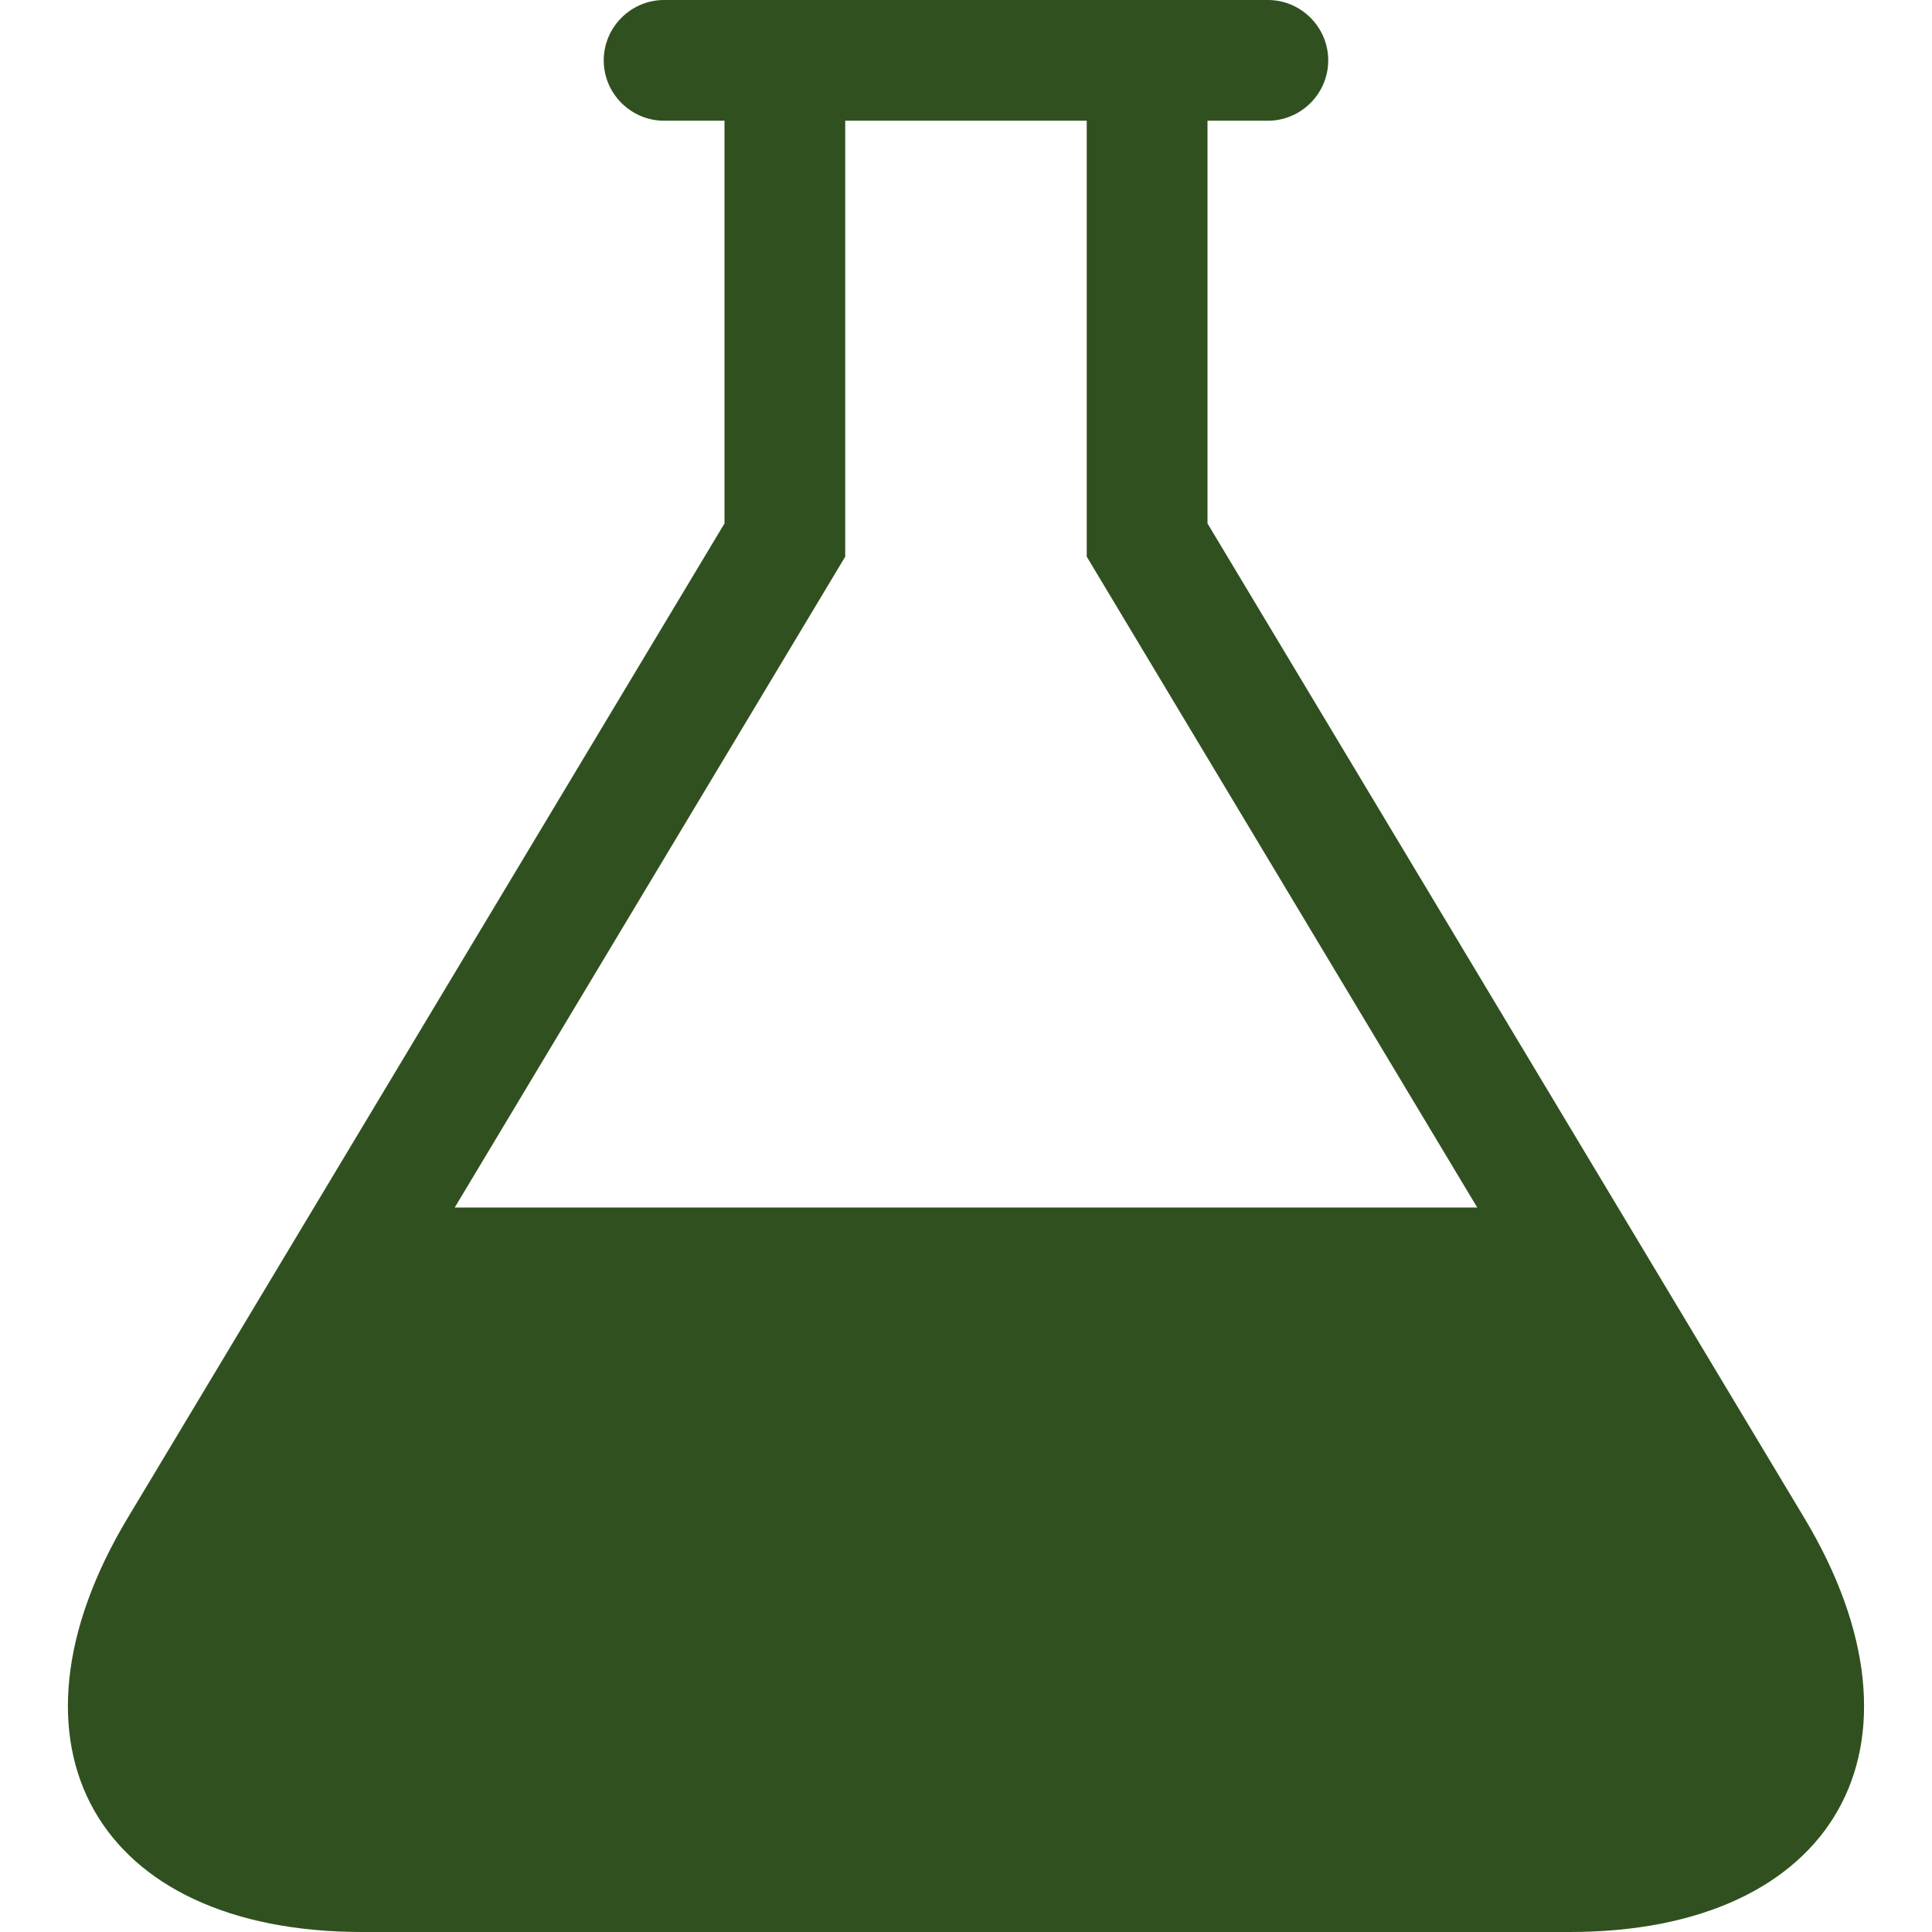
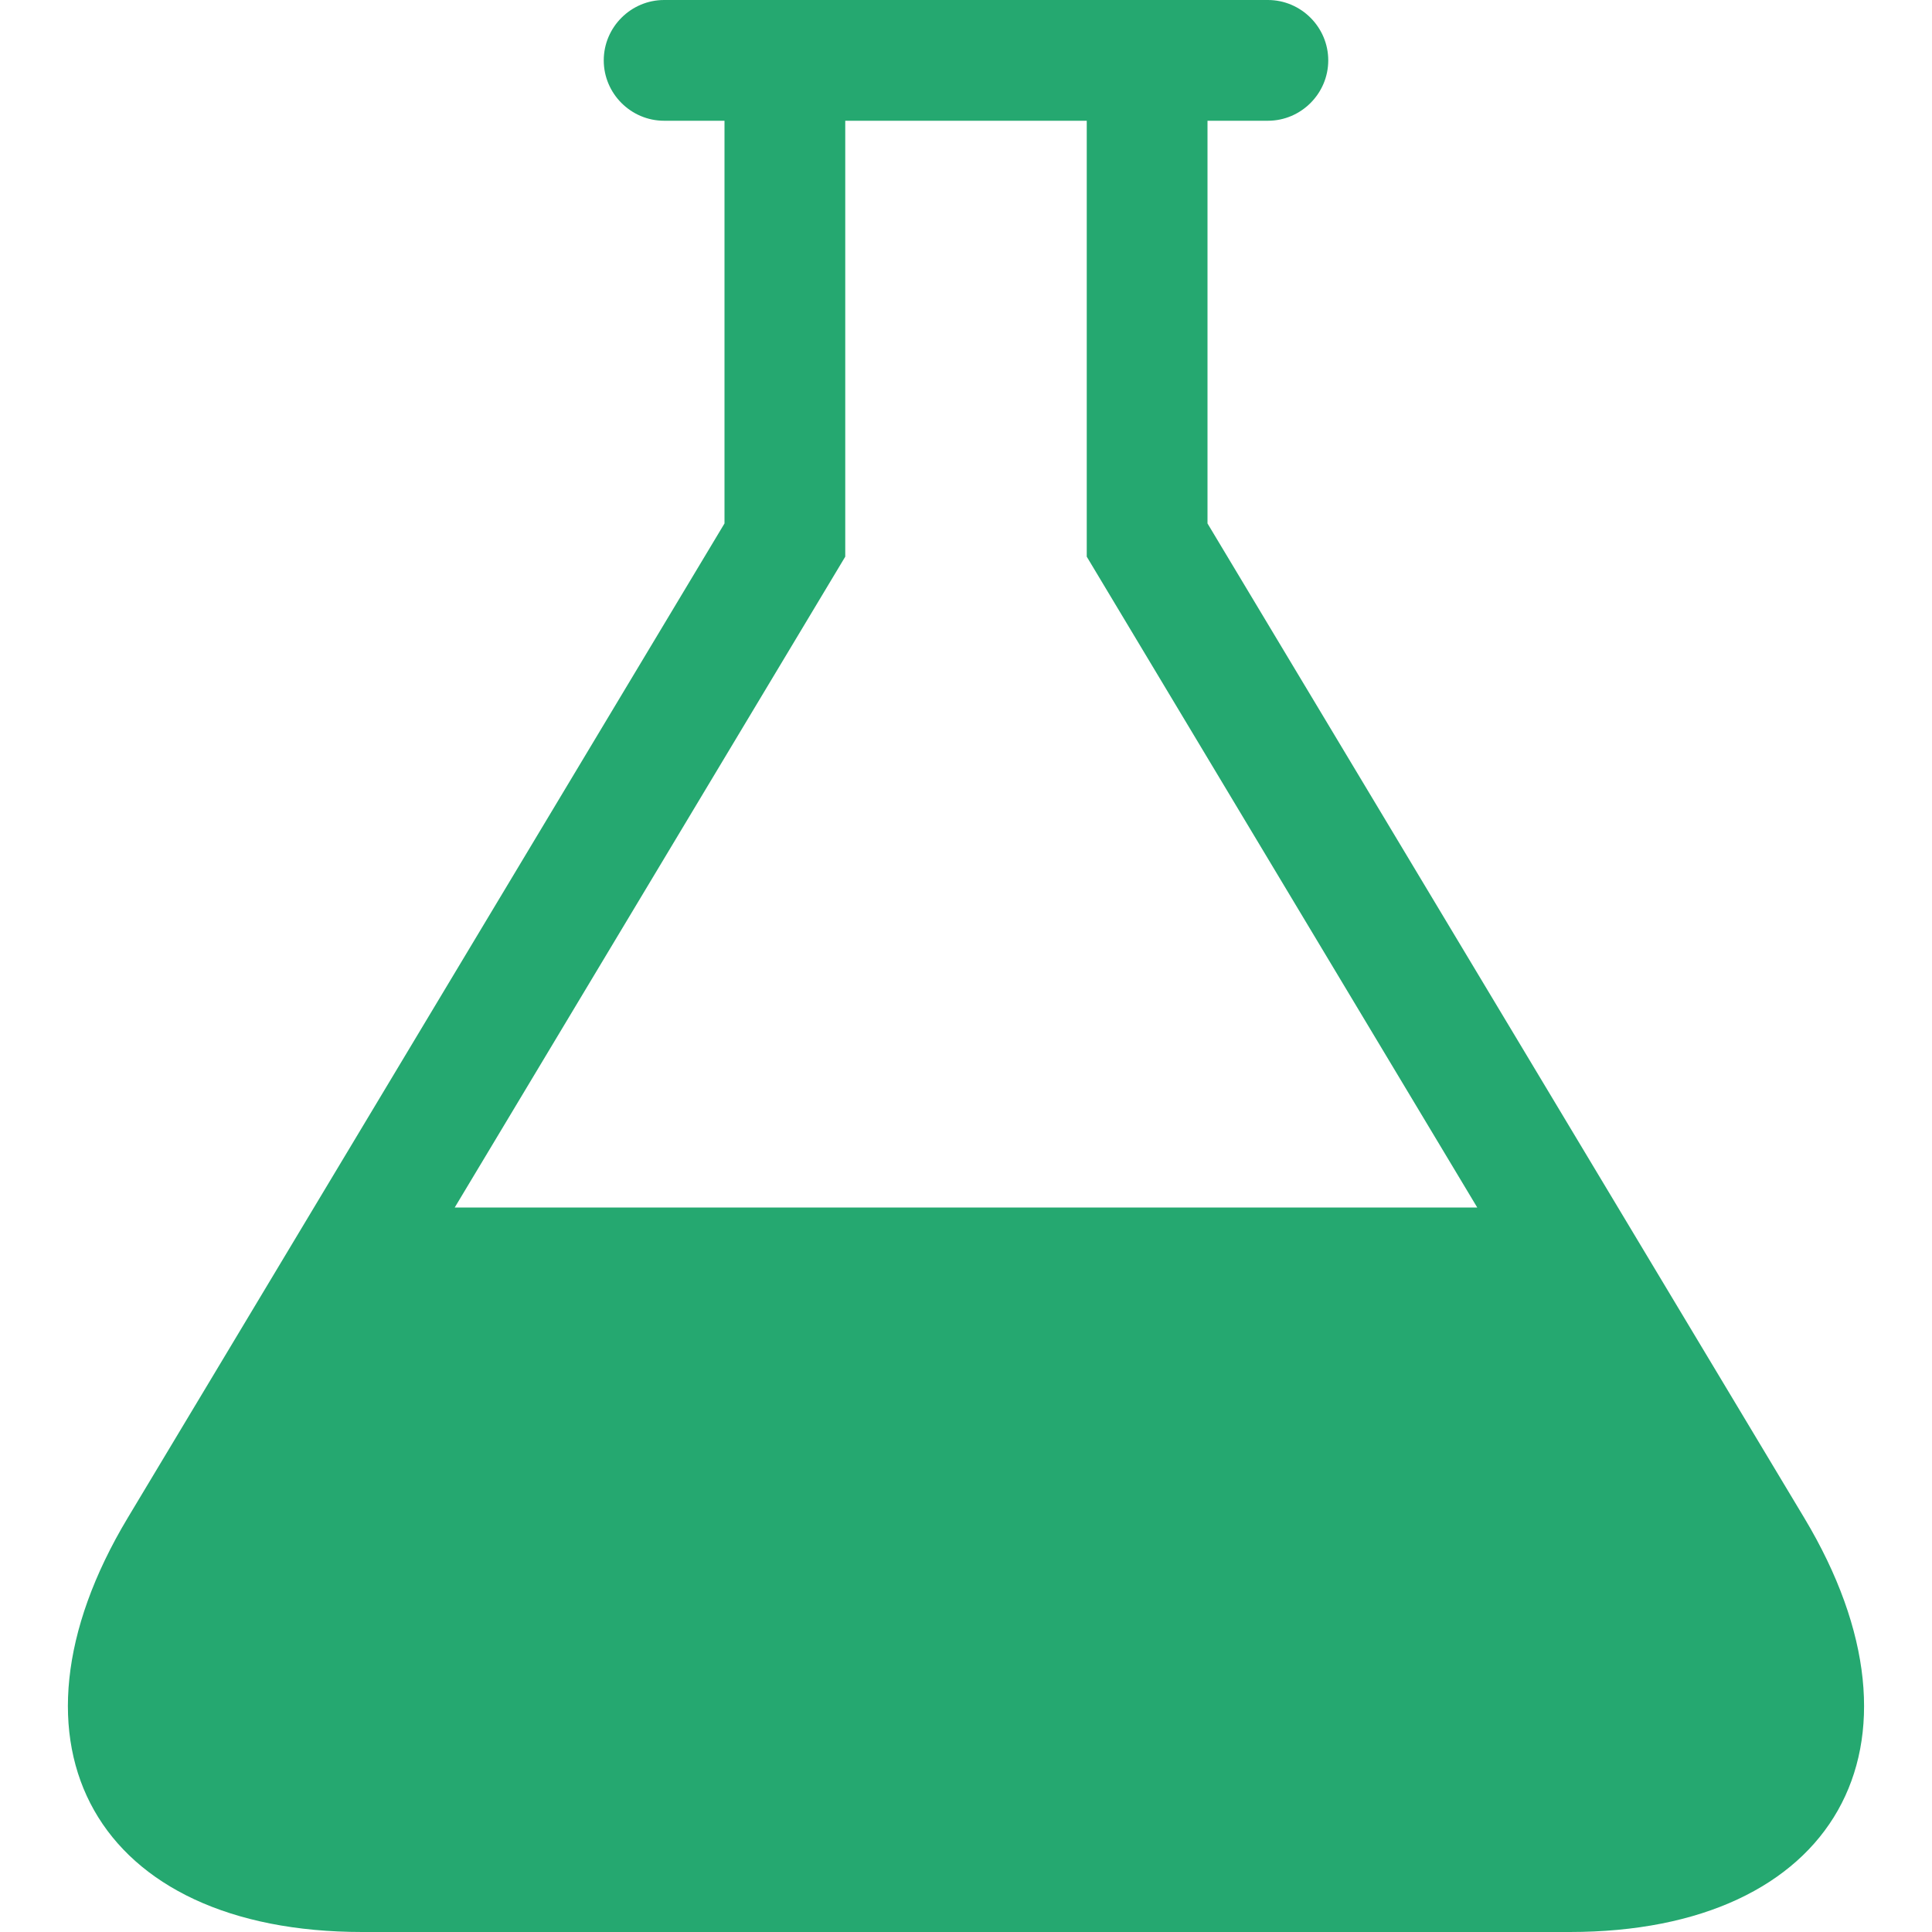
- <svg xmlns="http://www.w3.org/2000/svg" width="57" height="57" viewBox="0 0 57 57" fill="none">
-   <path d="M53.231 44.781L35.625 15.443V3.562H37.406C38.386 3.562 39.187 2.761 39.187 1.781C39.187 0.802 38.386 0 37.406 0H19.594C18.614 0 17.812 0.802 17.812 1.781C17.812 2.761 18.614 3.562 19.594 3.562H21.375V15.443L3.769 44.781C-0.264 51.499 2.85 57 10.687 57H46.312C54.15 57 57.263 51.503 53.231 44.781ZM13.416 35.625L24.937 16.423V3.562H32.062V16.423L43.583 35.625H13.416Z" fill="#30511F" />
+ <svg xmlns="http://www.w3.org/2000/svg" width="60" height="60" viewBox="0 0 60 60" fill="none">
+   <path d="M56.032 47.138L37.5 16.256V3.75H39.375C40.406 3.75 41.25 2.906 41.25 1.875C41.25 0.844 40.406 0 39.375 0H20.625C19.594 0 18.75 0.844 18.75 1.875C18.75 2.906 19.594 3.75 20.625 3.75H22.5V16.256L3.967 47.138C-0.278 54.21 3 60 11.25 60H48.75C57 60 60.277 54.214 56.032 47.138ZM14.122 37.5L26.25 17.288V3.75H33.75V17.288L45.877 37.5H14.122Z" fill="#25A870" />
</svg>
